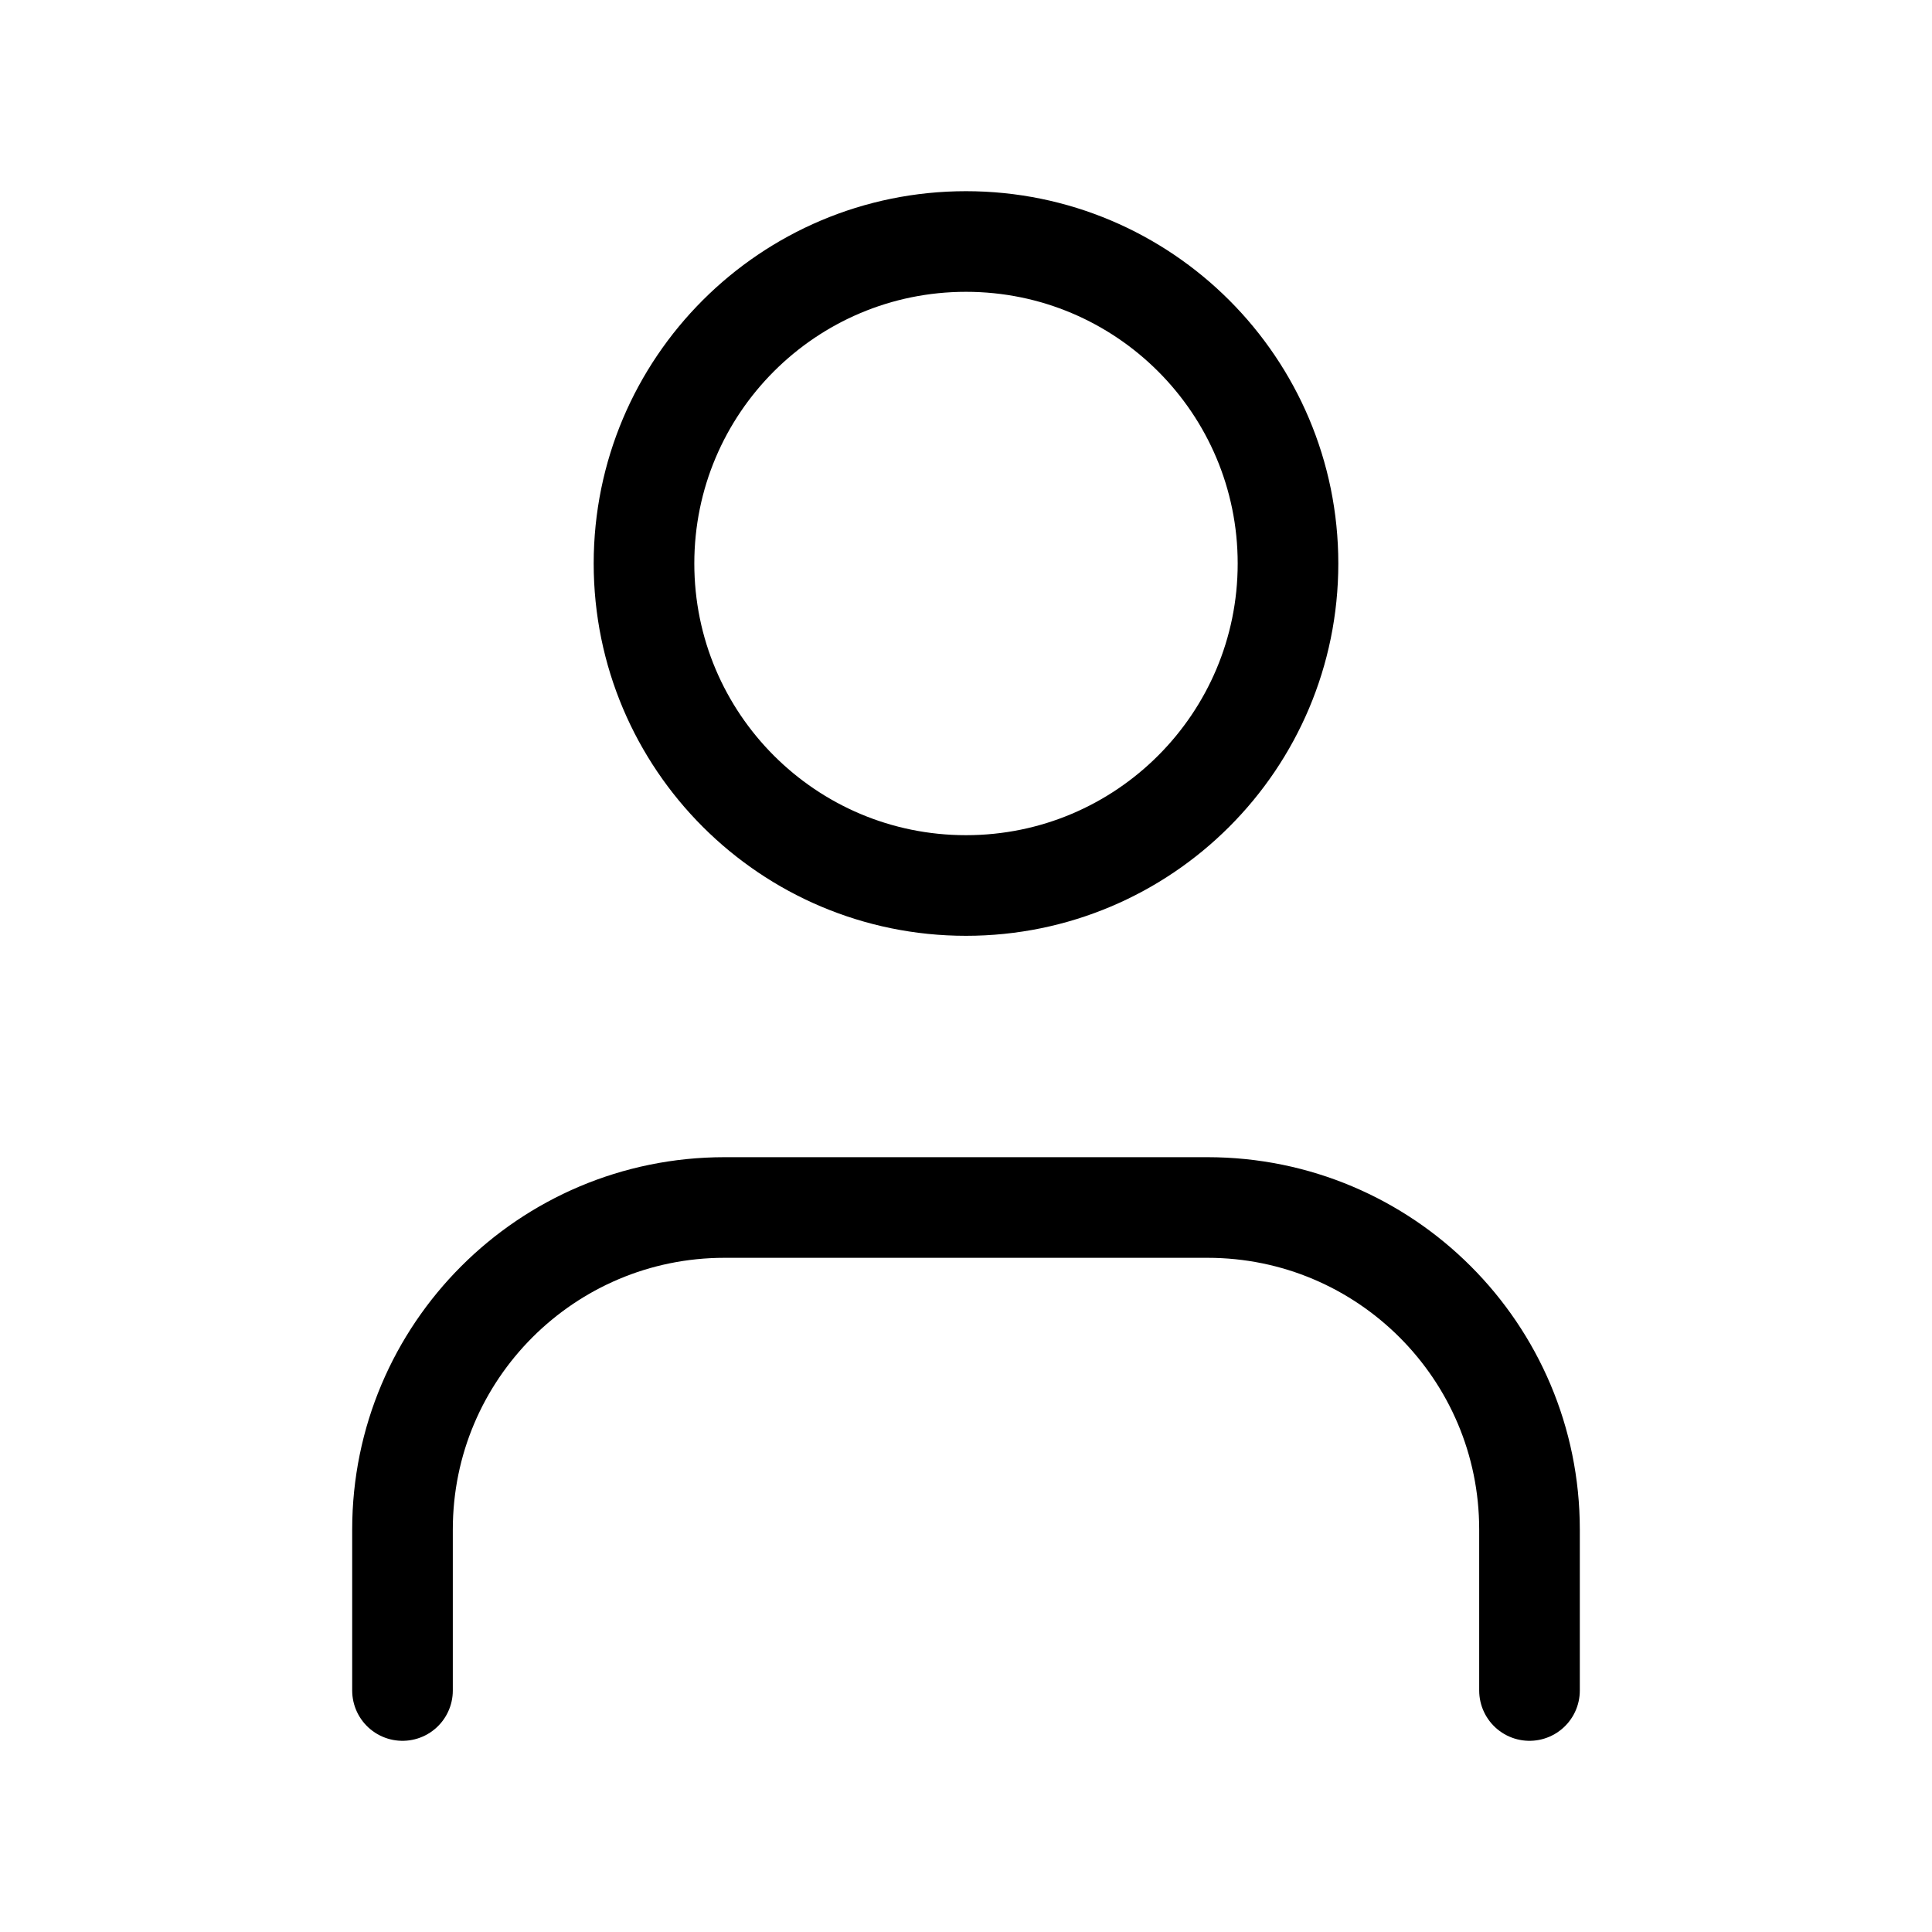
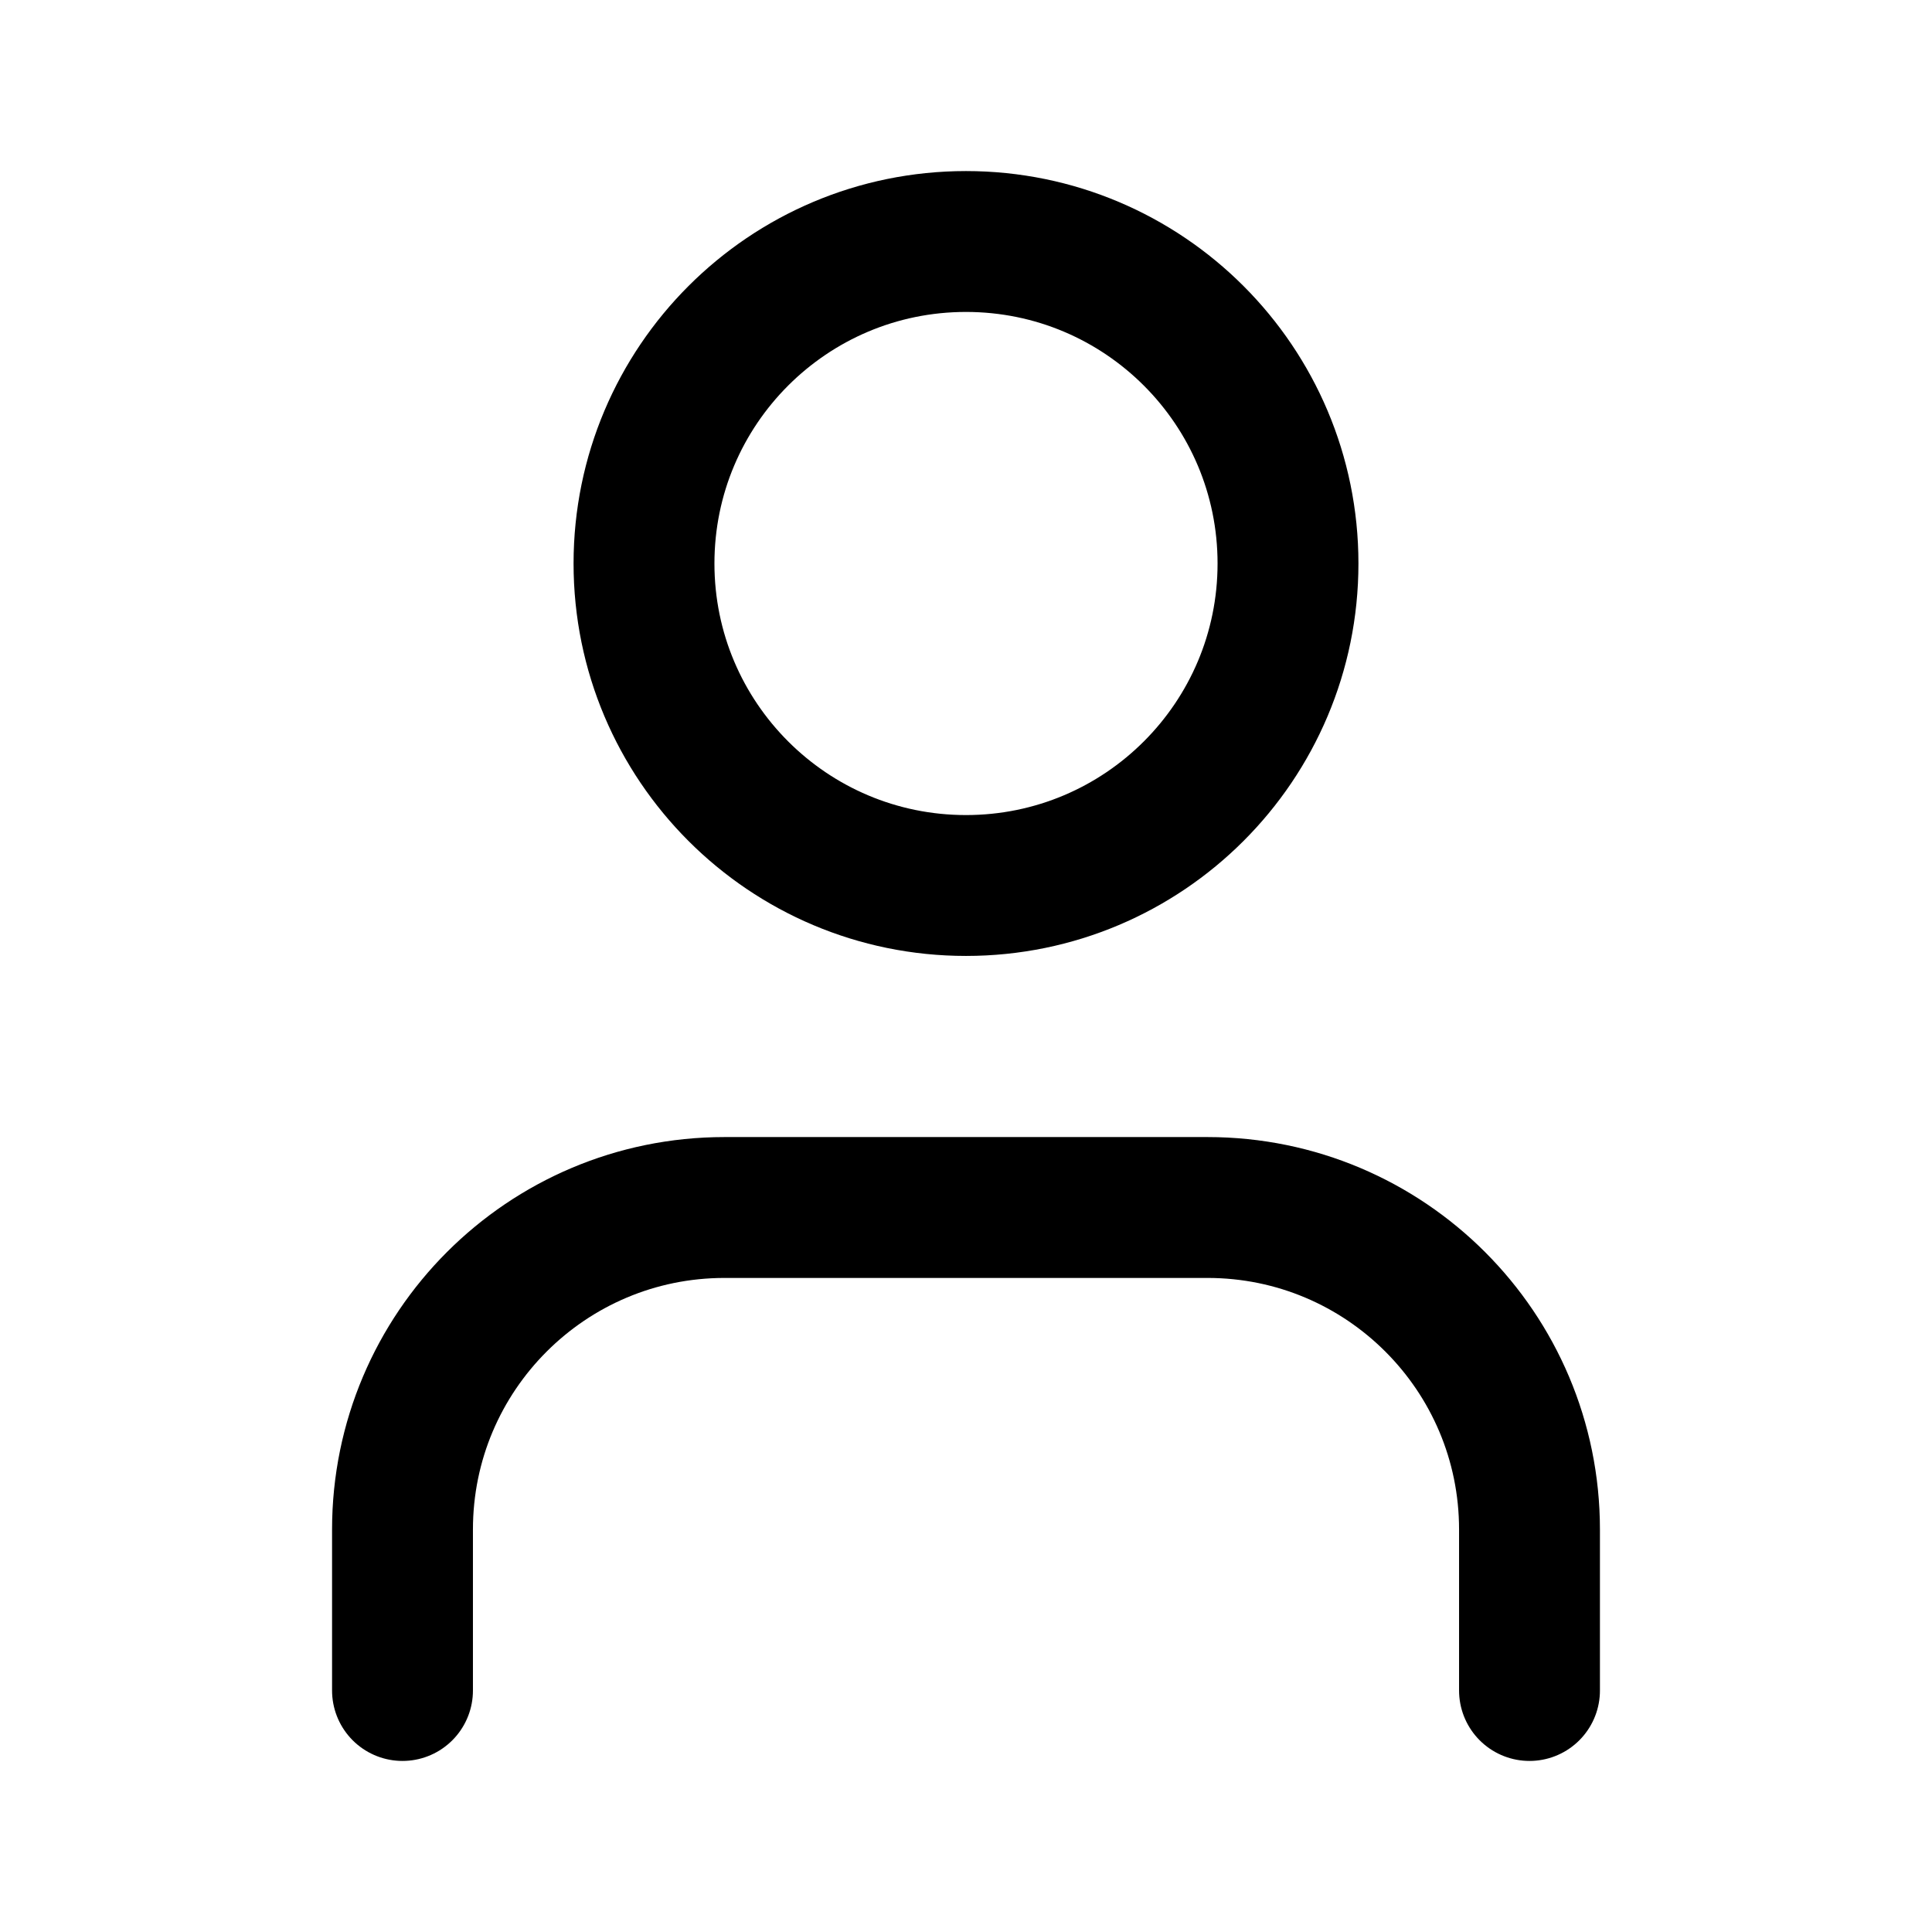
- <svg xmlns="http://www.w3.org/2000/svg" width="24" height="24" viewBox="0 0 24 24" fill="none" stroke="currentColor" stroke-width="1.25" stroke-linecap="round" stroke-linejoin="round" class="lucide lucide-user-icon lucide-user">
+ <svg xmlns="http://www.w3.org/2000/svg" width="24" height="24" viewBox="0 0 24 24" fill="none" stroke="currentColor" stroke-width="1.75" stroke-linecap="round" stroke-linejoin="round" class="lucide lucide-user-icon lucide-user">
  <path d="M19 21v-2a4 4 0 0 0-4-4H9a4 4 0 0 0-4 4v2" />
  <circle cx="12" cy="7" r="4" />
</svg>
